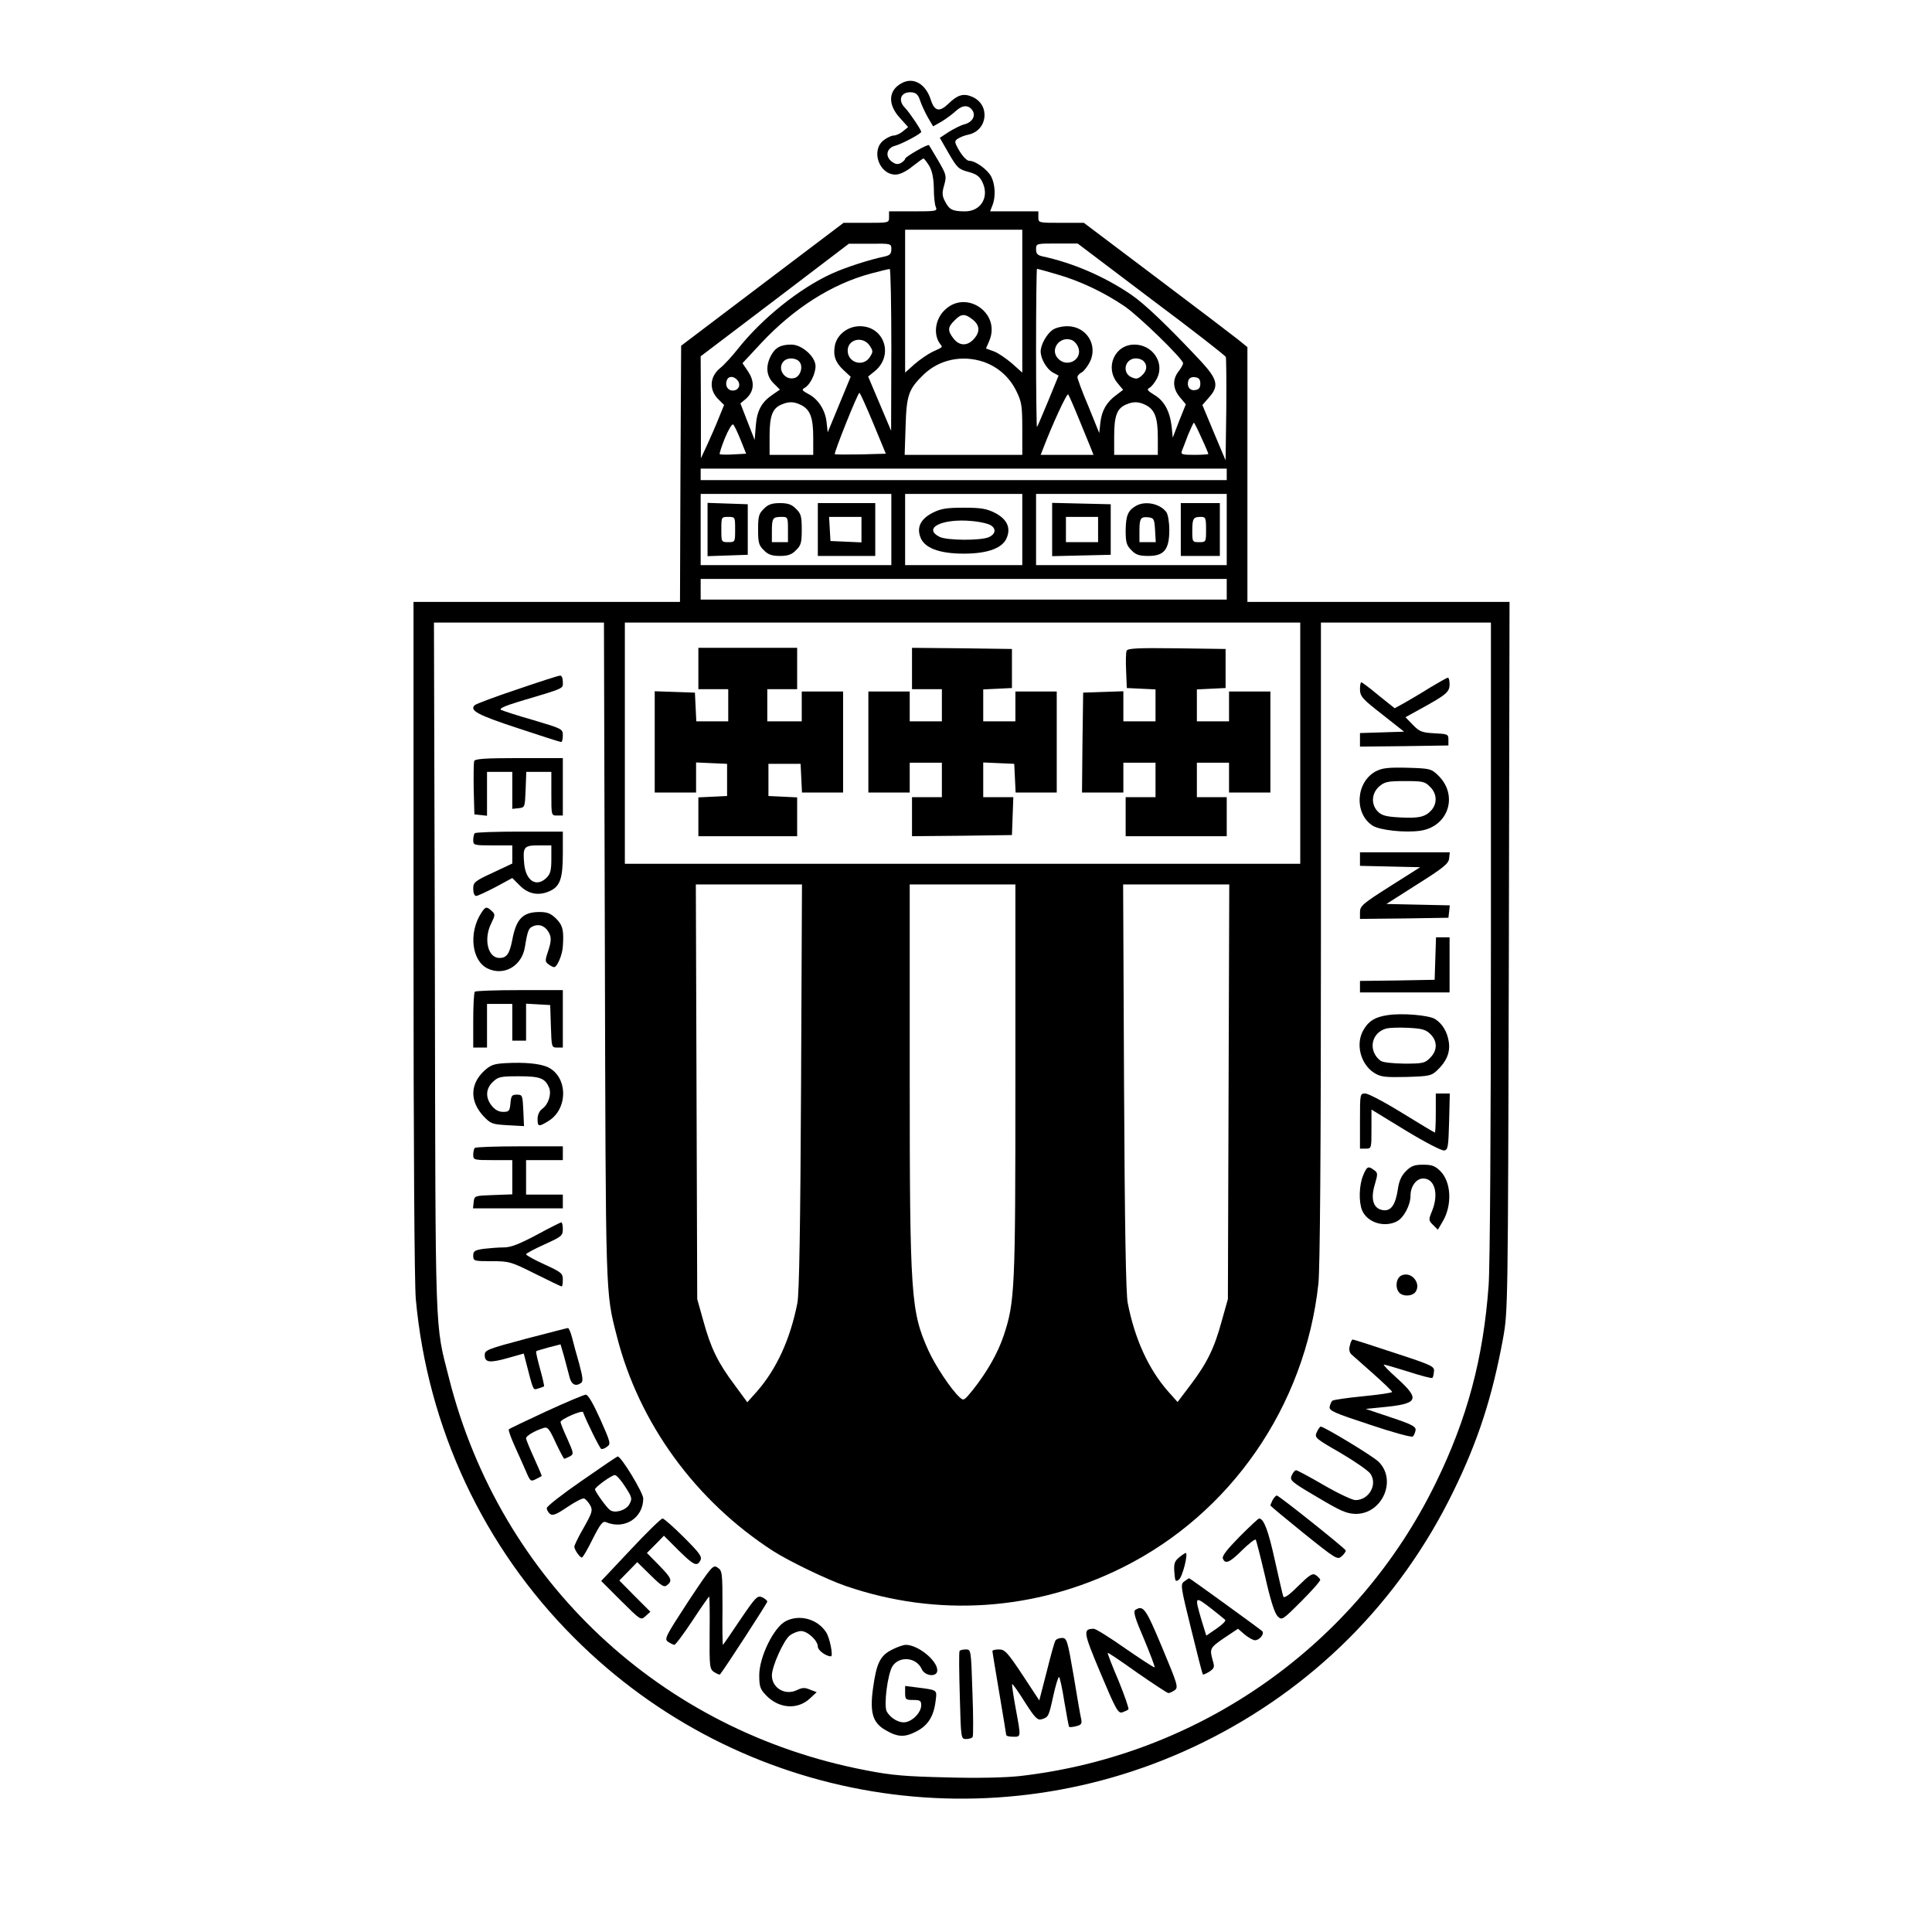
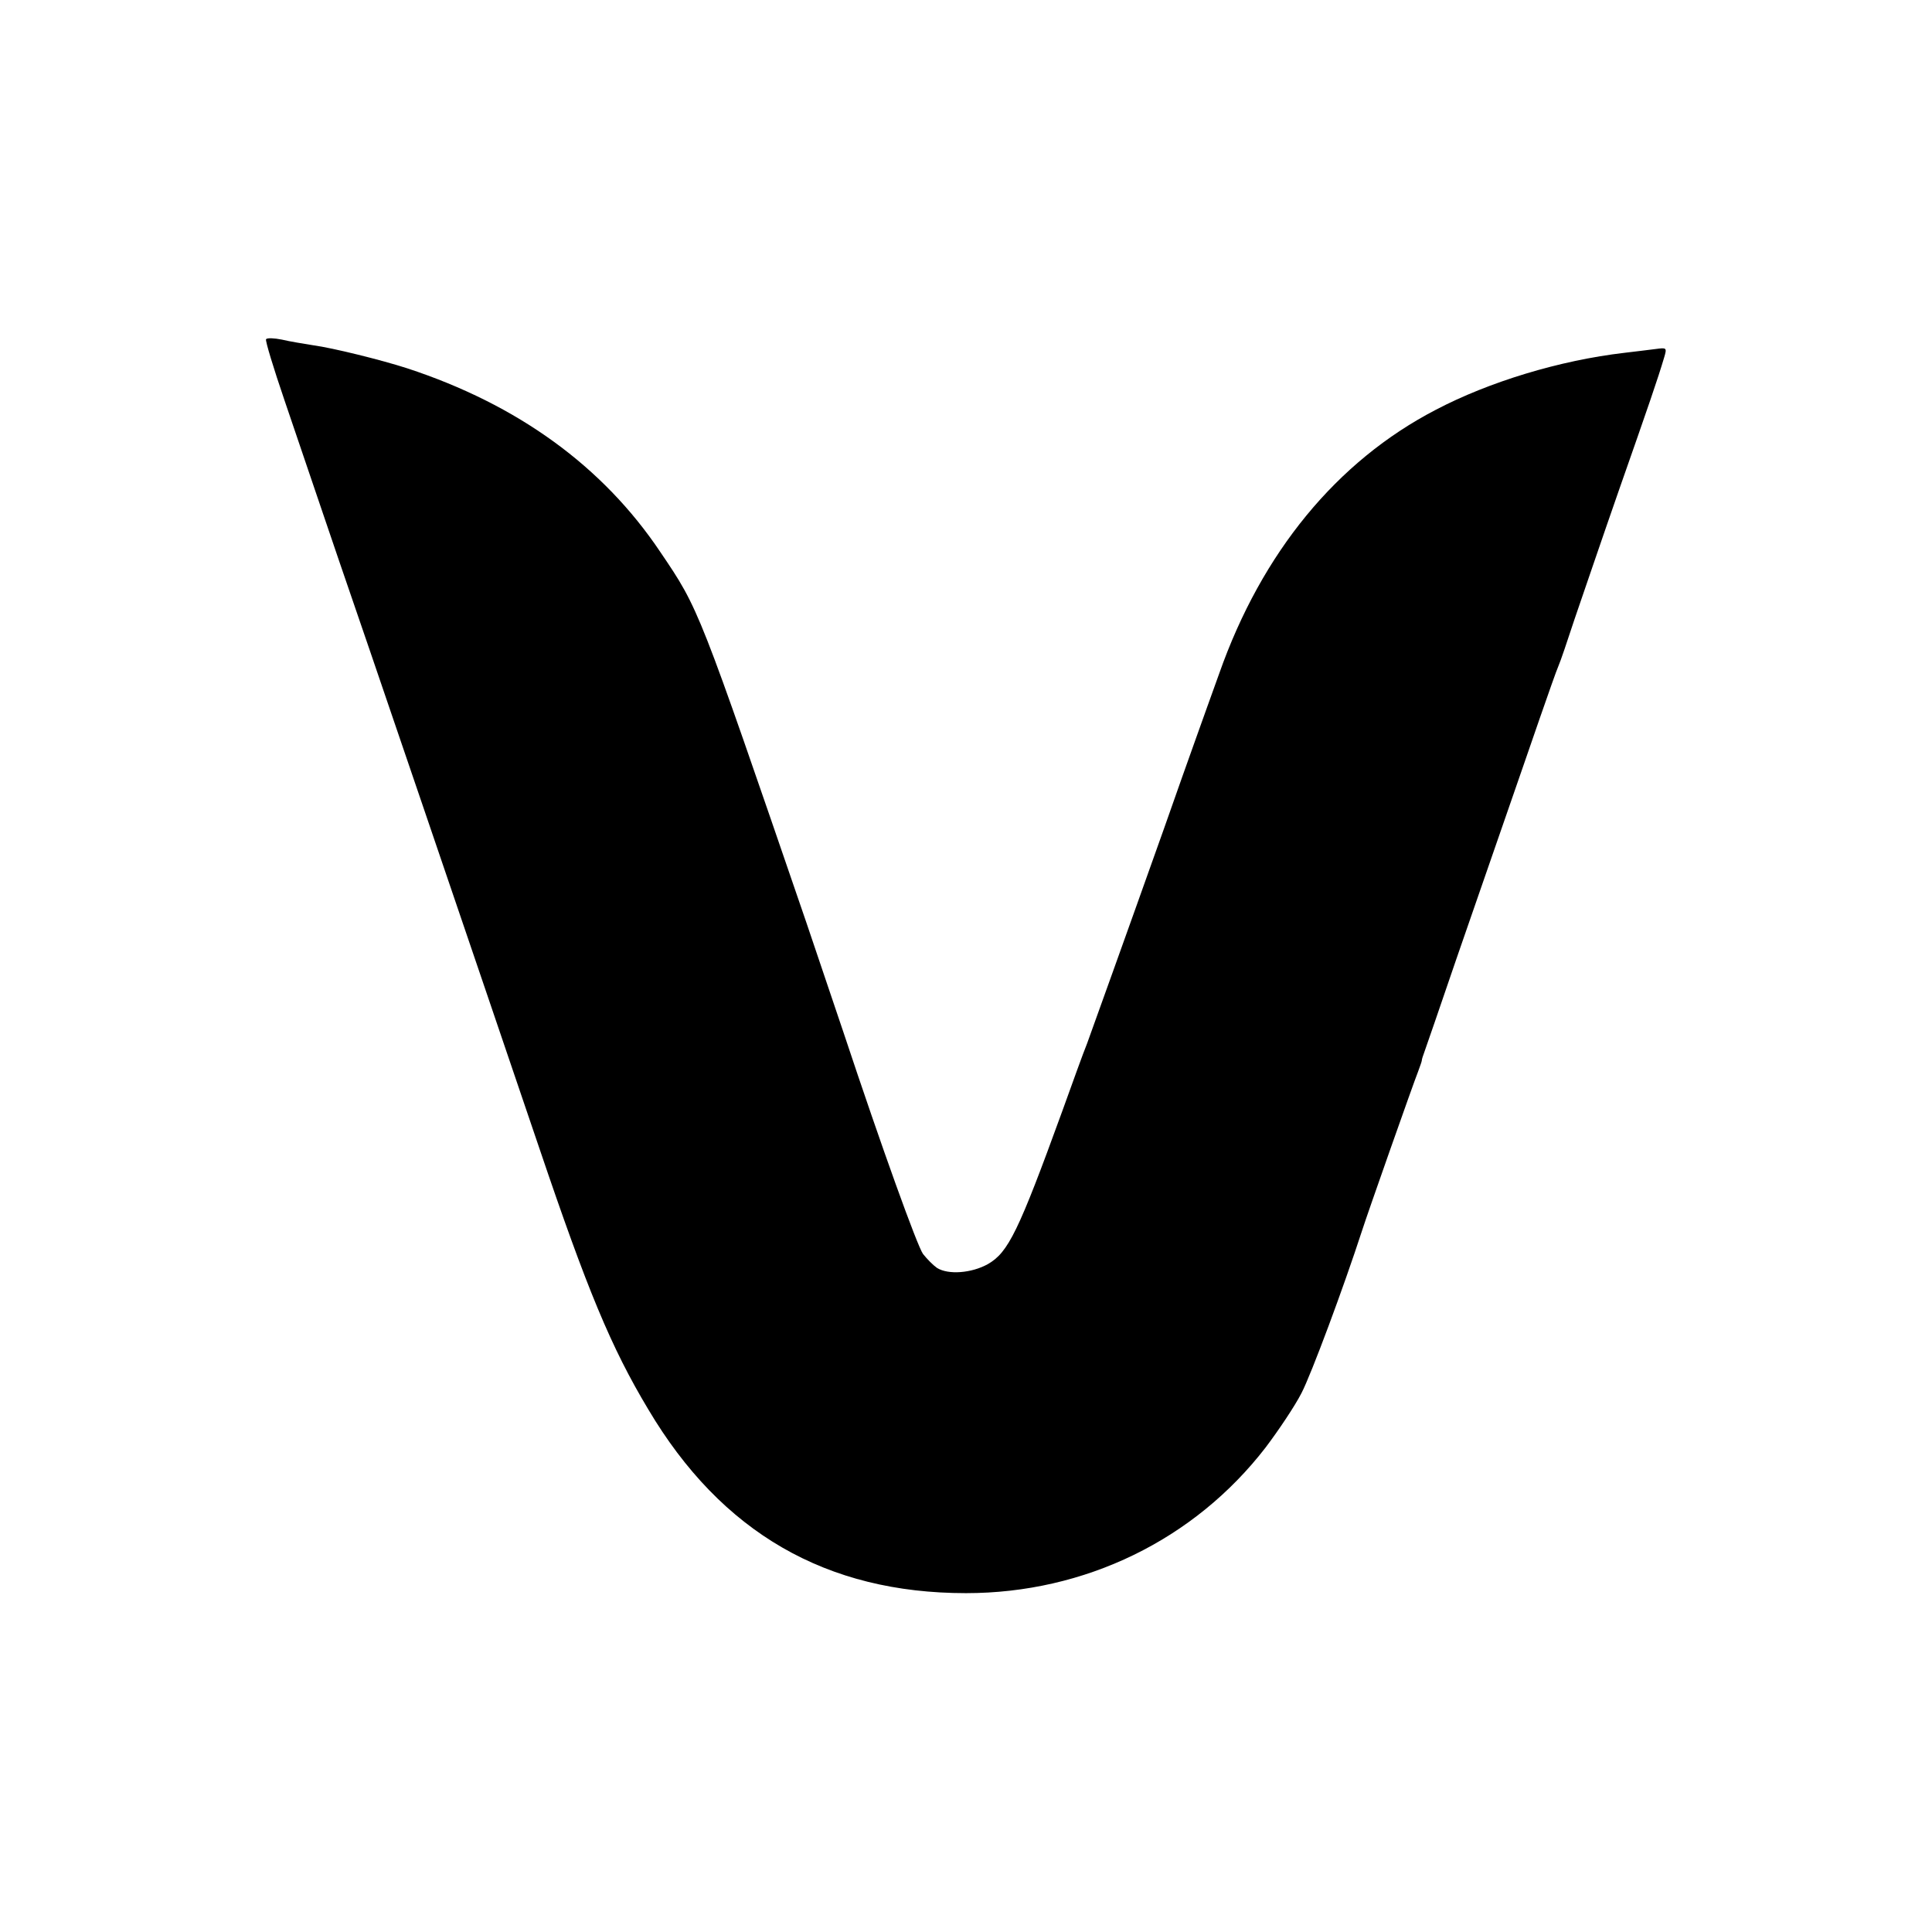
- <svg xmlns="http://www.w3.org/2000/svg" version="1.0" width="841pt" height="841pt" viewBox="0 0 841 841" preserveAspectRatio="xMidYMid meet">
-   <g transform="translate(0,841) scale(0.1,-0.1)" fill="#000000" stroke="none">
-     <path d="M3925 8048 c-58 -31 -62 -92 -8 -151 l36 -40 -23 -19 c-12 -10 -30 -18 -40 -18 -9 0 -29 -9 -44 -21 -56 -44 -19 -149 52 -149 18 0 46 13 73 35 24 19 46 35 49 35 3 0 14 -15 25 -32 13 -23 19 -53 20 -98 0 -36 4 -73 9 -82 7 -17 0 -18 -98 -18 l-106 0 0 -25 c0 -25 0 -25 -99 -25 l-99 0 -353 -267 -354 -268 -3 -557 -2 -558 -580 0 -580 0 0 -1462 c0 -904 4 -1505 10 -1573 51 -560 295 -1081 690 -1475 722 -723 1820 -905 2736 -455 480 236 856 613 1089 1090 109 222 171 414 218 670 21 119 21 127 25 1663 l3 1542 -571 0 -570 0 0 554 0 555 -42 34 c-24 19 -184 141 -357 271 l-313 236 -99 0 c-99 0 -99 0 -99 25 l0 25 -105 0 -105 0 10 26 c15 37 12 91 -5 125 -17 32 -69 69 -96 69 -10 0 -28 19 -42 42 -23 39 -23 44 -8 54 9 6 30 15 47 18 85 19 95 132 15 165 -37 16 -63 8 -102 -30 -39 -38 -61 -34 -77 16 -22 70 -76 101 -127 73z m81 -78 c7 -20 22 -52 34 -73 l22 -37 37 21 c20 12 48 33 63 47 29 26 55 26 72 0 14 -23 -2 -50 -35 -59 -14 -3 -44 -18 -67 -32 l-41 -27 39 -68 c36 -62 43 -69 85 -80 36 -10 49 -19 62 -46 30 -64 -7 -126 -76 -126 -54 0 -69 7 -87 43 -13 24 -14 37 -4 71 11 40 10 45 -26 107 -21 35 -39 66 -40 67 -4 7 -104 -51 -104 -59 0 -5 -9 -13 -19 -19 -15 -7 -24 -5 -41 8 -29 24 -19 59 18 68 27 7 112 52 112 60 0 9 -52 86 -70 104 -35 35 -17 73 30 68 19 -2 28 -12 36 -38z m444 -871 l0 -311 -46 41 c-26 22 -61 46 -79 52 l-33 12 15 35 c50 121 -104 224 -196 131 -41 -40 -49 -107 -18 -147 11 -14 13 -12 -35 -34 -20 -10 -55 -34 -78 -54 l-40 -36 0 311 0 311 255 0 255 0 0 -311z m-570 226 c0 -19 -6 -26 -27 -31 -68 -14 -173 -48 -232 -75 -141 -64 -305 -196 -410 -329 -24 -30 -58 -68 -77 -83 -45 -37 -48 -94 -8 -134 l26 -26 -23 -56 c-12 -31 -35 -83 -50 -116 l-28 -60 0 222 -1 222 323 245 322 245 93 0 c91 1 92 1 92 -24z m1131 -217 c177 -132 323 -246 325 -252 2 -6 3 -110 2 -231 l-3 -219 -51 121 -50 120 28 32 c45 50 39 79 -34 158 -144 154 -247 252 -305 291 -116 79 -254 138 -385 166 -22 5 -28 12 -28 31 0 25 1 25 91 25 l90 0 320 -242z m-1131 -220 l-1 -353 -50 118 -50 118 31 25 c81 69 39 194 -67 194 -53 0 -100 -37 -109 -85 -8 -44 3 -74 39 -107 l30 -28 -50 -121 -50 -121 -5 45 c-6 53 -37 101 -81 123 -26 14 -28 18 -14 26 23 12 47 61 47 94 0 41 -59 94 -105 94 -47 0 -71 -13 -90 -50 -23 -45 -19 -88 13 -119 l27 -27 -29 -20 c-50 -33 -71 -70 -76 -137 l-5 -62 -31 79 -31 80 24 20 c36 32 39 74 10 118 l-25 37 81 87 c143 153 309 258 477 303 41 11 78 20 83 20 4 1 7 -158 7 -351z m724 327 c97 -28 201 -77 291 -138 62 -42 255 -230 255 -248 0 -6 -9 -22 -20 -36 -27 -35 -25 -75 6 -112 l26 -31 -29 -72 -28 -73 -5 50 c-8 66 -33 112 -77 137 -29 18 -32 23 -19 30 9 5 23 23 32 40 35 68 -18 148 -98 148 -86 0 -130 -100 -73 -168 l24 -29 -29 -22 c-43 -31 -64 -68 -70 -120 l-5 -46 -47 116 c-27 63 -48 121 -48 127 0 6 8 16 19 21 10 6 26 27 36 47 35 74 -17 154 -99 154 -23 0 -52 -7 -64 -16 -26 -18 -52 -65 -52 -94 0 -32 27 -78 54 -92 l24 -13 -45 -110 c-25 -60 -47 -112 -49 -114 -2 -2 -4 152 -4 342 0 191 2 347 4 347 2 0 43 -11 90 -25z m-370 -196 c32 -25 33 -55 4 -86 -28 -30 -62 -29 -87 3 -27 34 -26 50 4 79 29 30 45 31 79 4z m460 -122 c19 -53 -50 -90 -89 -47 -36 39 8 99 60 80 11 -4 24 -19 29 -33z m-908 8 c15 -23 15 -27 0 -50 -29 -44 -96 -24 -96 29 0 50 67 65 96 21z m-306 -70 c17 -20 5 -62 -20 -70 -44 -14 -80 41 -48 73 17 17 53 15 68 -3z m801 0 c63 -22 113 -66 143 -127 23 -47 26 -63 26 -165 l0 -113 -256 0 -256 0 4 123 c4 138 13 163 79 227 68 65 167 86 260 55z m697 3 c18 -18 15 -43 -8 -63 -17 -15 -24 -16 -45 -7 -43 20 -28 82 20 82 12 0 26 -5 33 -12z m-1768 -83 c17 -20 5 -45 -20 -45 -23 0 -35 22 -26 45 7 19 30 19 46 0z m2015 -15 c0 -18 -6 -26 -23 -28 -24 -4 -38 18 -28 44 3 9 15 14 28 12 17 -2 23 -10 23 -28z m-1424 -172 l55 -133 -109 -3 c-60 -1 -111 -1 -113 1 -5 5 100 267 107 267 3 0 30 -60 60 -132z m894 22 c21 -52 45 -110 52 -127 l13 -33 -115 0 -115 0 9 23 c42 110 105 247 111 240 3 -4 24 -51 45 -103z m-1206 56 c38 -20 51 -55 51 -141 l0 -75 -95 0 -95 0 0 83 c0 88 13 121 54 137 31 13 54 12 85 -4z m1500 0 c38 -20 51 -55 51 -141 l0 -75 -95 0 -95 0 0 83 c0 88 13 121 54 137 31 13 54 12 85 -4z m-1765 -151 l24 -60 -55 -3 c-30 -2 -57 -1 -60 1 -2 3 8 34 23 71 15 36 31 63 36 58 4 -4 19 -34 32 -67z m2006 9 c17 -36 30 -68 30 -70 0 -2 -27 -4 -61 -4 -54 0 -60 2 -54 18 4 9 16 41 27 70 12 28 23 52 25 52 2 0 17 -30 33 -66z m110 -159 l0 -25 -1145 0 -1145 0 0 25 0 25 1145 0 1145 0 0 -25z m-1460 -240 l0 -155 -415 0 -415 0 0 155 0 155 415 0 415 0 0 -155z m570 0 l0 -155 -255 0 -255 0 0 155 0 155 255 0 255 0 0 -155z m890 0 l0 -155 -415 0 -415 0 0 155 0 155 415 0 415 0 0 -155z m0 -260 l0 -45 -1145 0 -1145 0 0 45 0 45 1145 0 1145 0 0 -45z m-2707 -1577 c4 -1518 2 -1479 52 -1674 96 -379 343 -718 681 -936 69 -44 234 -124 316 -152 398 -137 825 -108 1203 80 473 235 796 703 854 1236 7 64 11 579 11 1488 l0 1390 370 0 370 0 0 -1372 c0 -821 -4 -1429 -10 -1513 -23 -318 -93 -580 -230 -860 -344 -705 -1026 -1186 -1809 -1276 -64 -7 -185 -10 -320 -6 -177 4 -241 9 -352 31 -894 171 -1591 826 -1814 1705 -63 249 -59 141 -62 1789 l-4 1502 370 0 370 0 4 -1432z m3027 907 l0 -525 -1470 0 -1470 0 0 525 0 525 1470 0 1470 0 0 -525z m-2173 -1497 c-3 -608 -8 -901 -16 -940 -31 -158 -91 -288 -176 -385 l-42 -47 -55 75 c-73 97 -104 161 -136 278 l-27 96 -3 903 -3 902 231 0 231 0 -4 -882z m933 30 c0 -914 -2 -964 -51 -1112 -25 -75 -72 -158 -134 -236 -38 -47 -40 -49 -58 -32 -35 31 -107 139 -136 204 -76 170 -81 234 -81 1201 l0 827 230 0 230 0 0 -852z m928 -50 l-3 -903 -27 -96 c-32 -118 -64 -183 -136 -278 l-56 -74 -42 47 c-84 96 -144 226 -175 384 -8 39 -13 332 -16 940 l-4 882 231 0 231 0 -3 -902z" />
-     <path d="M3080 6105 l0 -116 88 3 87 3 0 110 0 110 -87 3 -88 3 0 -116z m120 0 c0 -54 0 -55 -30 -55 -30 0 -30 1 -30 55 0 54 0 55 30 55 30 0 30 -1 30 -55z" />
-     <path d="M3325 6195 c-22 -21 -25 -33 -25 -90 0 -57 3 -69 25 -90 18 -19 35 -25 70 -25 35 0 52 6 70 25 22 21 25 33 25 90 0 57 -3 69 -25 90 -18 19 -35 25 -70 25 -35 0 -52 -6 -70 -25z m105 -90 l0 -55 -35 0 -35 0 0 48 c0 57 4 62 42 62 27 0 28 -1 28 -55z" />
-     <path d="M3560 6105 l0 -115 125 0 125 0 0 115 0 115 -125 0 -125 0 0 -115z m190 0 l0 -56 -67 3 -68 3 -3 53 -3 52 70 0 71 0 0 -55z" />
-     <path d="M4060 6178 c-51 -26 -70 -62 -54 -105 16 -48 82 -73 189 -73 107 0 173 25 189 73 16 43 -3 79 -54 105 -36 18 -61 22 -135 22 -74 0 -99 -4 -135 -22z m243 -50 c34 -13 35 -41 2 -56 -35 -16 -183 -15 -215 1 -75 38 11 81 140 69 25 -2 57 -8 73 -14z" />
-     <path d="M4580 6105 l0 -116 128 3 127 3 0 110 0 110 -127 3 -128 3 0 -116z m200 0 l0 -55 -70 0 -70 0 0 55 0 55 70 0 70 0 0 -55z" />
-     <path d="M4945 6208 c-35 -20 -44 -42 -45 -106 0 -54 4 -66 25 -87 19 -20 34 -25 74 -25 69 0 91 28 91 114 0 33 -6 68 -13 77 -28 37 -92 50 -132 27z m83 -105 l3 -53 -35 0 -36 0 0 48 c0 56 5 64 40 60 23 -3 25 -8 28 -55z" />
-     <path d="M5140 6105 l0 -115 85 0 85 0 0 115 0 115 -85 0 -85 0 0 -115z m110 0 c0 -54 0 -55 -30 -55 -29 0 -30 1 -30 48 0 55 4 62 37 62 21 0 23 -4 23 -55z" />
-     <path d="M2251 5409 c-96 -32 -179 -63 -185 -69 -23 -23 15 -43 189 -100 99 -33 183 -60 188 -60 4 0 7 13 7 29 0 28 -3 29 -127 66 -71 20 -134 41 -142 45 -10 5 16 17 75 35 208 62 194 56 194 87 0 16 -5 28 -12 27 -7 0 -91 -27 -187 -60z" />
-     <path d="M6225 5417 c-38 -24 -89 -54 -112 -67 l-42 -23 -70 56 c-38 32 -72 57 -75 57 -4 0 -6 -15 -6 -32 1 -30 11 -41 97 -108 l95 -75 -96 -3 -96 -3 0 -30 0 -29 193 2 192 3 0 25 c0 24 -3 25 -61 28 -54 3 -65 7 -93 36 l-33 34 69 38 c109 60 123 72 123 105 0 16 -3 29 -7 29 -5 0 -39 -20 -78 -43z" />
-     <path d="M2064 5097 c-2 -7 -3 -62 -2 -123 l3 -109 28 -3 27 -3 0 95 0 96 55 0 55 0 0 -81 0 -80 28 3 c27 3 27 4 30 81 l3 77 54 0 55 0 0 -95 c0 -95 0 -95 25 -95 l25 0 0 125 0 125 -190 0 c-148 0 -192 -3 -196 -13z" />
-     <path d="M5990 5053 c-88 -46 -97 -184 -15 -237 31 -20 142 -32 209 -22 122 19 165 155 76 241 -30 29 -36 30 -133 33 -83 2 -109 -1 -137 -15z m235 -68 c31 -30 32 -73 5 -103 -27 -29 -56 -35 -140 -30 -55 3 -75 8 -92 25 -31 31 -28 80 6 110 24 20 37 23 112 23 77 0 87 -2 109 -25z" />
-     <path d="M2067 4783 c-4 -3 -7 -17 -7 -30 0 -22 3 -23 85 -23 l85 0 0 -40 0 -39 -85 -40 c-80 -37 -85 -42 -85 -70 0 -18 5 -31 13 -31 6 0 45 18 85 39 l72 39 34 -34 c38 -38 86 -45 135 -20 40 21 51 56 51 161 l0 95 -188 0 c-104 0 -192 -3 -195 -7z m333 -113 c0 -47 -4 -64 -20 -80 -44 -44 -90 -16 -98 58 -7 76 -2 82 63 82 l55 0 0 -60z" />
-     <path d="M5920 4670 l0 -29 131 -3 131 -3 -131 -83 c-120 -76 -131 -86 -131 -113 l0 -29 193 2 192 3 3 27 3 27 -138 3 -138 3 135 86 c113 71 136 90 138 112 l3 27 -195 0 -196 0 0 -30z" />
-     <path d="M2095 4436 c-56 -86 -42 -209 28 -242 71 -34 149 11 162 94 12 73 16 83 38 91 28 11 55 -3 69 -34 8 -18 7 -35 -5 -72 -15 -44 -15 -49 0 -60 9 -7 20 -13 25 -13 13 0 36 53 38 90 5 69 0 92 -29 121 -24 23 -38 29 -73 29 -72 0 -101 -30 -118 -121 -12 -61 -24 -79 -56 -79 -51 0 -70 84 -35 152 17 35 17 38 1 53 -22 20 -27 19 -45 -9z" />
-     <path d="M6248 4238 l-3 -93 -162 -3 -163 -2 0 -25 0 -25 195 0 195 0 0 120 0 120 -30 0 -29 0 -3 -92z" />
-     <path d="M2067 4093 c-4 -3 -7 -60 -7 -125 l0 -118 30 0 30 0 0 95 0 95 55 0 55 0 0 -80 0 -80 30 0 30 0 0 81 0 80 53 -3 52 -3 3 -92 c3 -91 3 -93 27 -93 l25 0 0 125 0 125 -188 0 c-104 0 -192 -3 -195 -7z" />
-     <path d="M6040 3991 c-54 -8 -82 -25 -104 -63 -37 -61 -14 -151 47 -189 28 -17 46 -19 139 -17 98 3 109 5 133 28 41 38 58 78 52 122 -6 45 -28 82 -60 102 -27 17 -145 27 -207 17z m185 -81 c33 -31 33 -73 0 -105 -22 -23 -32 -25 -112 -25 -53 1 -94 5 -104 13 -55 42 -41 122 26 140 11 3 53 5 93 3 60 -3 77 -7 97 -26z" />
-     <path d="M2198 3782 c-49 -3 -63 -8 -92 -35 -60 -57 -61 -131 -2 -195 32 -34 38 -36 105 -40 l72 -4 -3 68 c-3 66 -4 69 -28 69 -22 0 -25 -5 -28 -37 -3 -34 -6 -38 -32 -38 -19 0 -35 9 -49 26 -29 36 -27 75 5 105 23 22 34 24 113 24 94 0 115 -9 132 -52 10 -28 -5 -72 -31 -90 -12 -9 -20 -26 -20 -44 0 -34 5 -35 47 -9 86 52 86 191 -1 234 -34 16 -99 23 -188 18z" />
-     <path d="M5920 3530 l0 -120 25 0 c25 0 25 1 25 85 l0 85 149 -91 c84 -51 157 -89 168 -87 16 3 18 16 21 126 l3 122 -31 0 -30 0 0 -85 c0 -47 -2 -85 -4 -85 -2 0 -66 38 -142 85 -76 47 -148 85 -161 85 -23 0 -23 -1 -23 -120z" />
-     <path d="M2067 3413 c-4 -3 -7 -17 -7 -30 0 -22 3 -23 85 -23 l85 0 0 -75 0 -74 -82 -3 c-82 -3 -83 -3 -86 -30 l-3 -28 195 0 196 0 0 30 0 30 -80 0 -80 0 0 75 0 75 80 0 80 0 0 30 0 30 -188 0 c-104 0 -192 -3 -195 -7z" />
-     <path d="M6120 3312 c-20 -20 -30 -43 -35 -78 -10 -67 -29 -96 -63 -92 -43 5 -57 46 -38 110 14 47 14 53 -2 64 -26 20 -32 17 -48 -22 -18 -43 -20 -114 -5 -152 22 -53 95 -77 151 -49 30 15 60 71 60 112 0 41 25 75 55 75 50 0 69 -66 39 -141 -16 -39 -16 -41 4 -61 l21 -21 20 34 c43 71 39 173 -9 221 -23 23 -37 28 -75 28 -38 0 -52 -5 -75 -28z" />
-     <path d="M2335 3034 c-74 -39 -111 -54 -141 -54 -23 0 -62 -3 -88 -6 -40 -6 -46 -10 -46 -30 0 -23 3 -24 80 -24 77 0 84 -2 190 -55 60 -30 112 -55 115 -55 3 0 5 13 5 30 0 27 -6 32 -80 66 -44 20 -80 40 -80 44 0 4 36 23 80 43 75 34 80 38 80 67 0 16 -3 30 -7 29 -5 -1 -53 -25 -108 -55z" />
-     <path d="M6103 2859 c-26 -9 -32 -56 -11 -77 16 -16 53 -15 68 2 29 36 -13 92 -57 75z" />
-     <path d="M2288 2582 c-165 -44 -178 -49 -178 -70 0 -33 20 -36 99 -14 l71 20 10 -39 c33 -128 30 -120 53 -113 12 3 23 8 25 9 2 2 -6 36 -17 76 -11 40 -19 74 -17 77 2 2 27 9 55 17 l51 13 15 -51 c8 -29 18 -68 23 -87 8 -36 26 -47 50 -31 11 7 10 21 -6 82 -12 41 -26 93 -32 117 -6 23 -14 42 -18 41 -4 0 -87 -22 -184 -47z" />
-     <path d="M5876 2553 c-5 -16 -2 -30 6 -38 7 -6 50 -44 96 -85 45 -40 82 -76 82 -79 0 -4 -57 -12 -127 -19 -70 -7 -130 -15 -134 -20 -4 -4 -9 -16 -11 -26 -3 -17 21 -27 176 -78 98 -33 182 -56 186 -51 5 4 10 17 12 27 2 16 -14 25 -107 56 l-110 37 70 7 c159 15 169 33 68 125 -37 33 -64 61 -59 61 4 0 53 -14 107 -31 55 -18 102 -30 104 -27 3 2 6 15 7 28 3 22 -7 27 -172 81 -96 32 -178 58 -181 58 -4 1 -10 -11 -13 -26z" />
-     <path d="M2377 2266 c-86 -40 -160 -75 -162 -78 -3 -3 9 -36 26 -74 17 -38 40 -88 50 -112 17 -40 20 -42 41 -31 13 6 24 13 26 14 1 1 -14 36 -33 78 -19 42 -35 80 -35 86 0 11 38 33 76 45 18 6 25 -3 53 -64 18 -38 35 -70 37 -70 3 0 14 5 24 10 18 10 18 13 -10 76 -17 36 -30 70 -30 74 0 12 94 53 98 43 14 -39 73 -158 79 -160 5 -2 17 2 26 10 17 11 14 20 -30 119 -31 69 -53 107 -63 107 -8 0 -86 -33 -173 -73z" />
-     <path d="M5732 2176 c-11 -24 -7 -27 104 -91 63 -37 122 -78 130 -91 31 -47 -7 -114 -66 -114 -13 0 -75 29 -137 65 -62 36 -116 65 -121 65 -5 0 -14 -10 -19 -22 -10 -22 -3 -28 111 -95 104 -62 128 -72 168 -73 115 0 180 147 99 227 -24 24 -237 153 -252 153 -3 0 -11 -11 -17 -24z" />
-     <path d="M2532 1964 c-84 -58 -152 -111 -152 -119 0 -7 6 -18 14 -25 12 -9 27 -3 76 30 34 23 67 40 73 37 7 -3 18 -16 26 -29 12 -23 9 -32 -28 -98 -23 -39 -41 -77 -41 -83 1 -14 24 -47 33 -47 4 0 25 36 47 81 33 65 44 79 58 73 80 -34 162 18 162 103 0 25 -95 182 -111 183 -3 0 -74 -48 -157 -106z m189 -25 c31 -48 32 -53 18 -78 -15 -26 -63 -40 -84 -24 -16 12 -65 81 -65 90 1 10 71 61 86 62 7 1 27 -22 45 -50z" />
-     <path d="M5540 1881 c-5 -11 -10 -22 -10 -24 0 -3 66 -57 146 -122 141 -113 146 -116 165 -99 11 10 18 21 17 25 -4 10 -291 239 -300 239 -4 0 -12 -9 -18 -19z" />
-     <path d="M2745 1664 l-128 -136 86 -86 c86 -85 86 -86 107 -67 l21 19 -68 68 -67 68 39 40 39 40 58 -57 c49 -48 59 -54 72 -43 24 19 20 30 -36 87 l-52 53 37 37 37 38 63 -63 c67 -66 81 -73 96 -44 8 16 -4 32 -72 100 -45 45 -87 82 -93 82 -6 0 -69 -61 -139 -136z" />
-     <path d="M5396 1721 c-54 -55 -77 -84 -73 -95 10 -26 29 -19 84 36 29 28 55 49 59 46 3 -4 21 -75 41 -160 23 -103 41 -159 54 -173 19 -19 20 -19 104 65 47 47 84 89 82 94 -2 5 -11 14 -20 20 -14 9 -27 0 -76 -48 -42 -42 -62 -55 -65 -45 -3 8 -19 79 -37 159 -28 128 -48 180 -68 180 -4 0 -42 -36 -85 -79z" />
-     <path d="M5132 1630 c-19 -16 -23 -27 -20 -64 3 -40 5 -43 20 -32 15 11 42 116 29 116 -3 -1 -16 -9 -29 -20z" />
-     <path d="M2996 1439 c-97 -149 -105 -163 -89 -175 10 -7 23 -13 28 -14 6 0 41 48 79 105 38 58 71 105 73 105 2 0 3 -71 2 -157 -1 -150 0 -158 20 -172 12 -7 23 -12 25 -10 18 21 206 311 206 317 0 5 -10 13 -22 19 -21 9 -28 2 -96 -98 -40 -60 -74 -109 -75 -109 -2 0 -3 73 -2 161 0 153 -1 162 -21 175 -20 14 -25 8 -128 -147z" />
-     <path d="M5155 1526 c-17 -12 -16 -21 30 -207 26 -107 49 -196 51 -198 2 -2 14 4 28 12 22 15 24 20 15 49 -14 51 -13 55 50 98 l60 40 29 -25 c17 -14 37 -25 45 -25 20 0 43 29 31 40 -11 10 -314 230 -318 230 -1 0 -10 -6 -21 -14z m125 -124 c25 -20 49 -39 53 -43 5 -4 -12 -21 -37 -38 l-45 -31 -21 68 c-31 107 -31 107 50 44z" />
-     <path d="M4942 1402 c-10 -7 -1 -37 38 -127 27 -65 48 -120 46 -123 -2 -2 -59 35 -127 82 -67 47 -129 86 -138 86 -48 -1 -46 -13 30 -194 66 -157 76 -175 94 -170 11 4 23 9 27 13 3 3 -16 59 -43 125 -28 65 -49 120 -47 121 2 2 59 -37 128 -86 69 -48 130 -88 136 -89 5 0 18 6 28 13 16 12 12 25 -55 185 -72 172 -82 186 -117 164z" />
-     <path d="M3420 1353 c-52 -27 -115 -156 -115 -235 0 -49 4 -61 29 -87 56 -59 138 -65 192 -14 l29 27 -29 11 c-23 10 -34 9 -57 -2 -51 -25 -109 9 -109 64 0 39 51 152 77 173 14 11 37 20 50 20 28 0 73 -41 73 -68 0 -16 36 -42 57 -42 11 0 -5 81 -21 105 -38 58 -116 79 -176 48z" />
-     <path d="M4594 1268 c-4 -6 -21 -67 -38 -136 l-32 -124 -73 111 c-65 98 -77 111 -102 111 -16 0 -29 -3 -29 -7 0 -5 14 -87 30 -183 16 -96 30 -178 30 -182 0 -5 14 -8 30 -8 35 0 35 -5 11 125 -10 55 -17 102 -15 104 2 2 27 -33 55 -78 44 -69 55 -80 73 -75 30 9 31 11 51 102 10 45 21 82 25 82 3 0 14 -48 23 -107 10 -59 19 -108 21 -110 2 -2 16 -1 31 3 21 5 25 11 22 28 -3 11 -18 96 -33 189 -27 157 -30 167 -51 167 -12 0 -25 -5 -29 -12z" />
-     <path d="M3883 1229 c-52 -26 -68 -59 -83 -170 -14 -103 -1 -147 51 -178 55 -33 85 -35 136 -9 52 26 78 66 86 136 6 47 9 45 -85 57 l-48 6 0 -30 c0 -29 3 -31 35 -31 30 0 35 -3 35 -23 0 -29 -32 -65 -65 -73 -28 -7 -68 15 -85 46 -14 26 4 164 25 197 30 46 104 39 127 -12 14 -32 68 -37 68 -6 0 43 -84 111 -137 111 -10 0 -37 -9 -60 -21z" />
-     <path d="M4177 1223 c-3 -5 -2 -92 1 -195 5 -188 5 -188 28 -188 12 0 25 4 28 9 3 5 3 93 -1 195 -6 185 -6 186 -29 186 -13 0 -25 -3 -27 -7z" />
-     <path d="M3040 5500 l0 -90 65 0 65 0 0 -70 0 -70 -70 0 -69 0 -3 63 -3 62 -87 3 -88 3 0 -221 0 -220 90 0 90 0 0 65 0 66 68 -3 67 -3 0 -70 0 -70 -62 -3 -63 -3 0 -84 0 -85 215 0 215 0 0 85 0 84 -62 3 -63 3 0 70 0 70 70 0 70 0 3 -62 3 -63 89 0 90 0 0 220 0 220 -90 0 -90 0 0 -65 0 -65 -75 0 -75 0 0 70 0 70 65 0 65 0 0 90 0 90 -215 0 -215 0 0 -90z" />
-     <path d="M3970 5500 l0 -90 65 0 65 0 0 -70 0 -70 -70 0 -70 0 0 65 0 65 -90 0 -90 0 0 -220 0 -220 90 0 90 0 0 65 0 65 70 0 70 0 0 -75 0 -75 -65 0 -65 0 0 -85 0 -85 218 2 217 3 3 83 3 82 -66 0 -65 0 0 75 0 76 68 -3 67 -3 3 -62 3 -63 89 0 90 0 0 220 0 220 -90 0 -90 0 0 -65 0 -65 -70 0 -70 0 0 70 0 69 63 3 62 3 0 85 0 85 -217 3 -218 2 0 -90z" />
-     <path d="M4904 5577 c-3 -8 -4 -47 -2 -88 l3 -74 63 -3 62 -3 0 -69 0 -70 -70 0 -70 0 0 65 0 66 -87 -3 -88 -3 -3 -217 -2 -218 90 0 90 0 0 65 0 65 70 0 70 0 0 -75 0 -75 -65 0 -65 0 0 -85 0 -85 220 0 220 0 0 85 0 85 -65 0 -65 0 0 75 0 75 70 0 70 0 0 -65 0 -65 90 0 90 0 0 220 0 220 -90 0 -90 0 0 -65 0 -65 -70 0 -70 0 0 70 0 69 63 3 62 3 0 85 0 85 -213 3 c-172 2 -213 0 -218 -11z" />
+ <svg xmlns="http://www.w3.org/2000/svg" version="1.0" width="512pt" height="512pt" viewBox="0 0 512 512" preserveAspectRatio="xMidYMid meet">
+   <g transform="translate(0,512) scale(0.1,-0.1)" fill="#000000" stroke="none">
+     <path d="M705 4221 c-2 -5 20 -77 49 -162 29 -85 76 -224 105 -309 29 -85 55 -162 58 -170 12 -33 361 -1057 513 -1505 126 -372 189 -525 288 -690 194 -327 472 -487 842 -487 315 0 605 141 794 386 34 45 77 109 95 144 26 50 112 281 161 432 13 41 137 393 148 420 5 14 10 27 10 30 0 3 3 12 6 20 3 8 42 121 86 250 45 129 103 298 130 375 27 77 67 194 90 260 23 66 45 129 50 140 5 11 24 67 43 125 20 58 72 211 117 340 80 228 103 295 120 352 8 27 7 27 -23 23 -18 -2 -54 -7 -82 -10 -172 -20 -359 -77 -500 -151 -262 -136 -461 -378 -574 -699 -18 -49 -45 -126 -61 -170 -16 -44 -54 -152 -85 -240 -107 -301 -186 -520 -204 -570 -11 -27 -40 -108 -66 -180 -116 -319 -143 -374 -197 -405 -43 -24 -105 -29 -135 -10 -10 7 -26 23 -37 37 -15 21 -107 275 -211 588 -13 39 -57 169 -98 290 -287 836 -284 830 -387 982 -152 227 -378 391 -671 487 -68 22 -197 54 -249 61 -25 4 -62 10 -83 15 -20 4 -39 5 -42 1z" />
  </g>
</svg>
